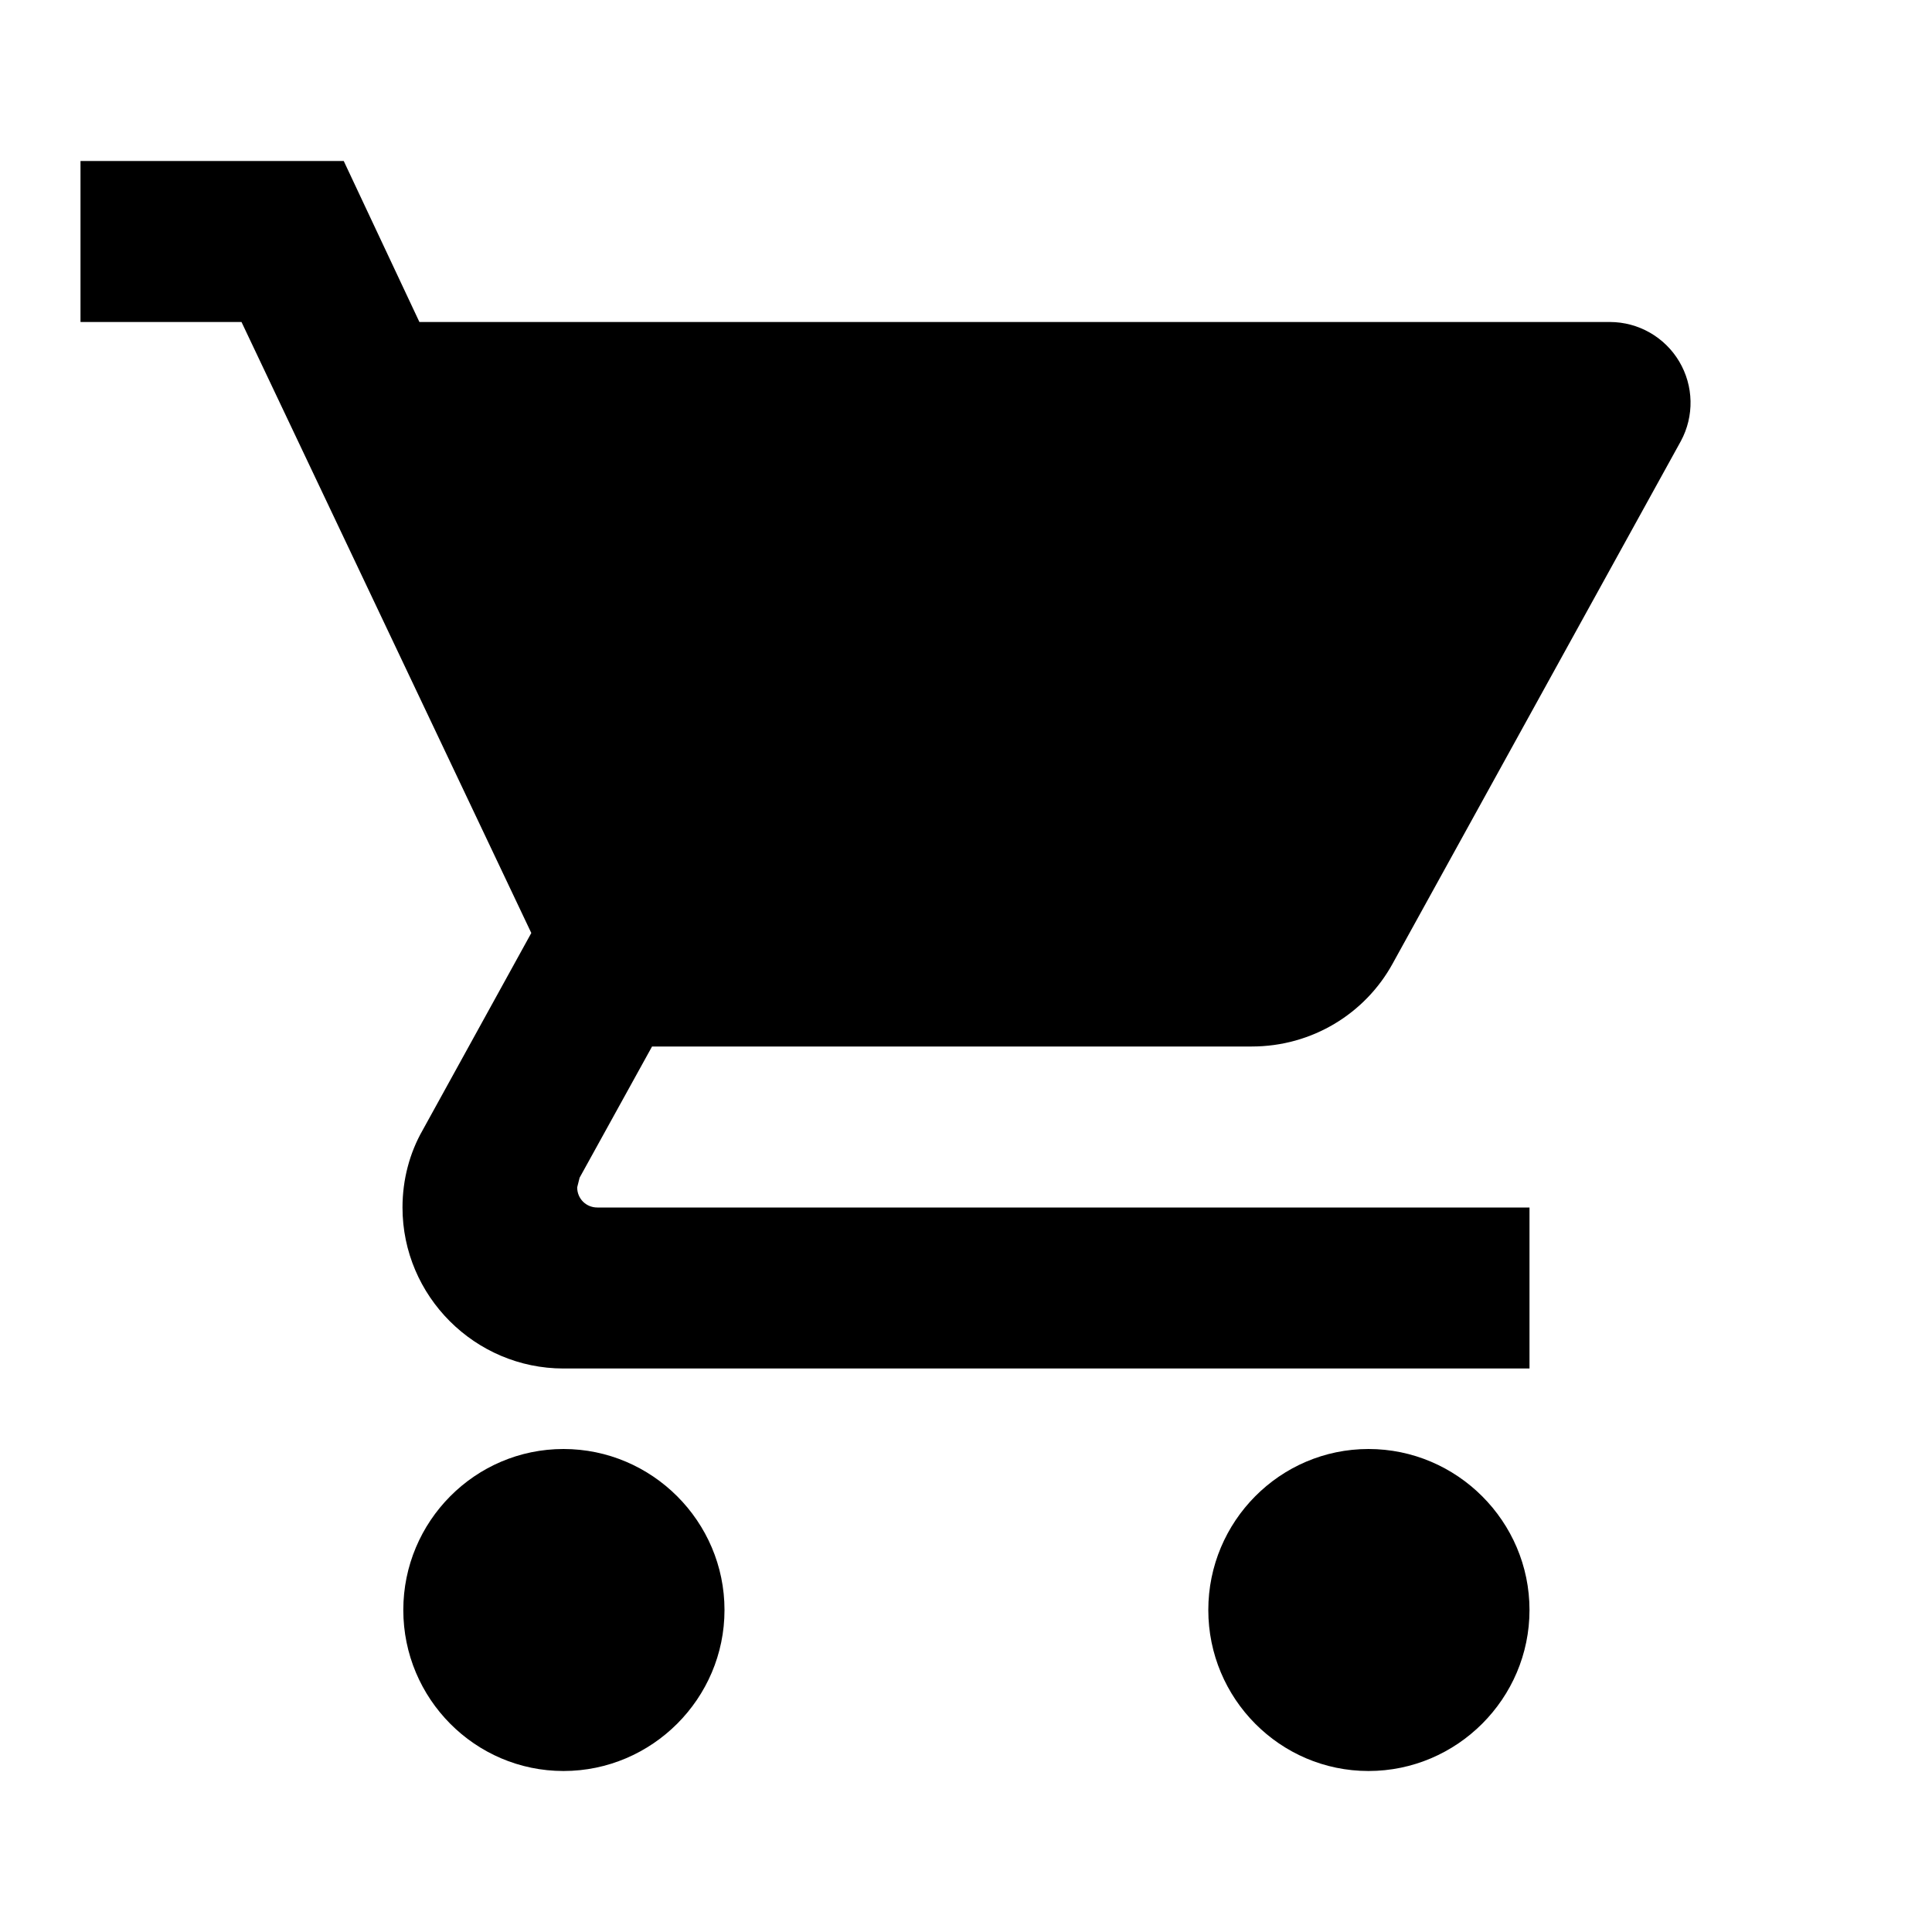
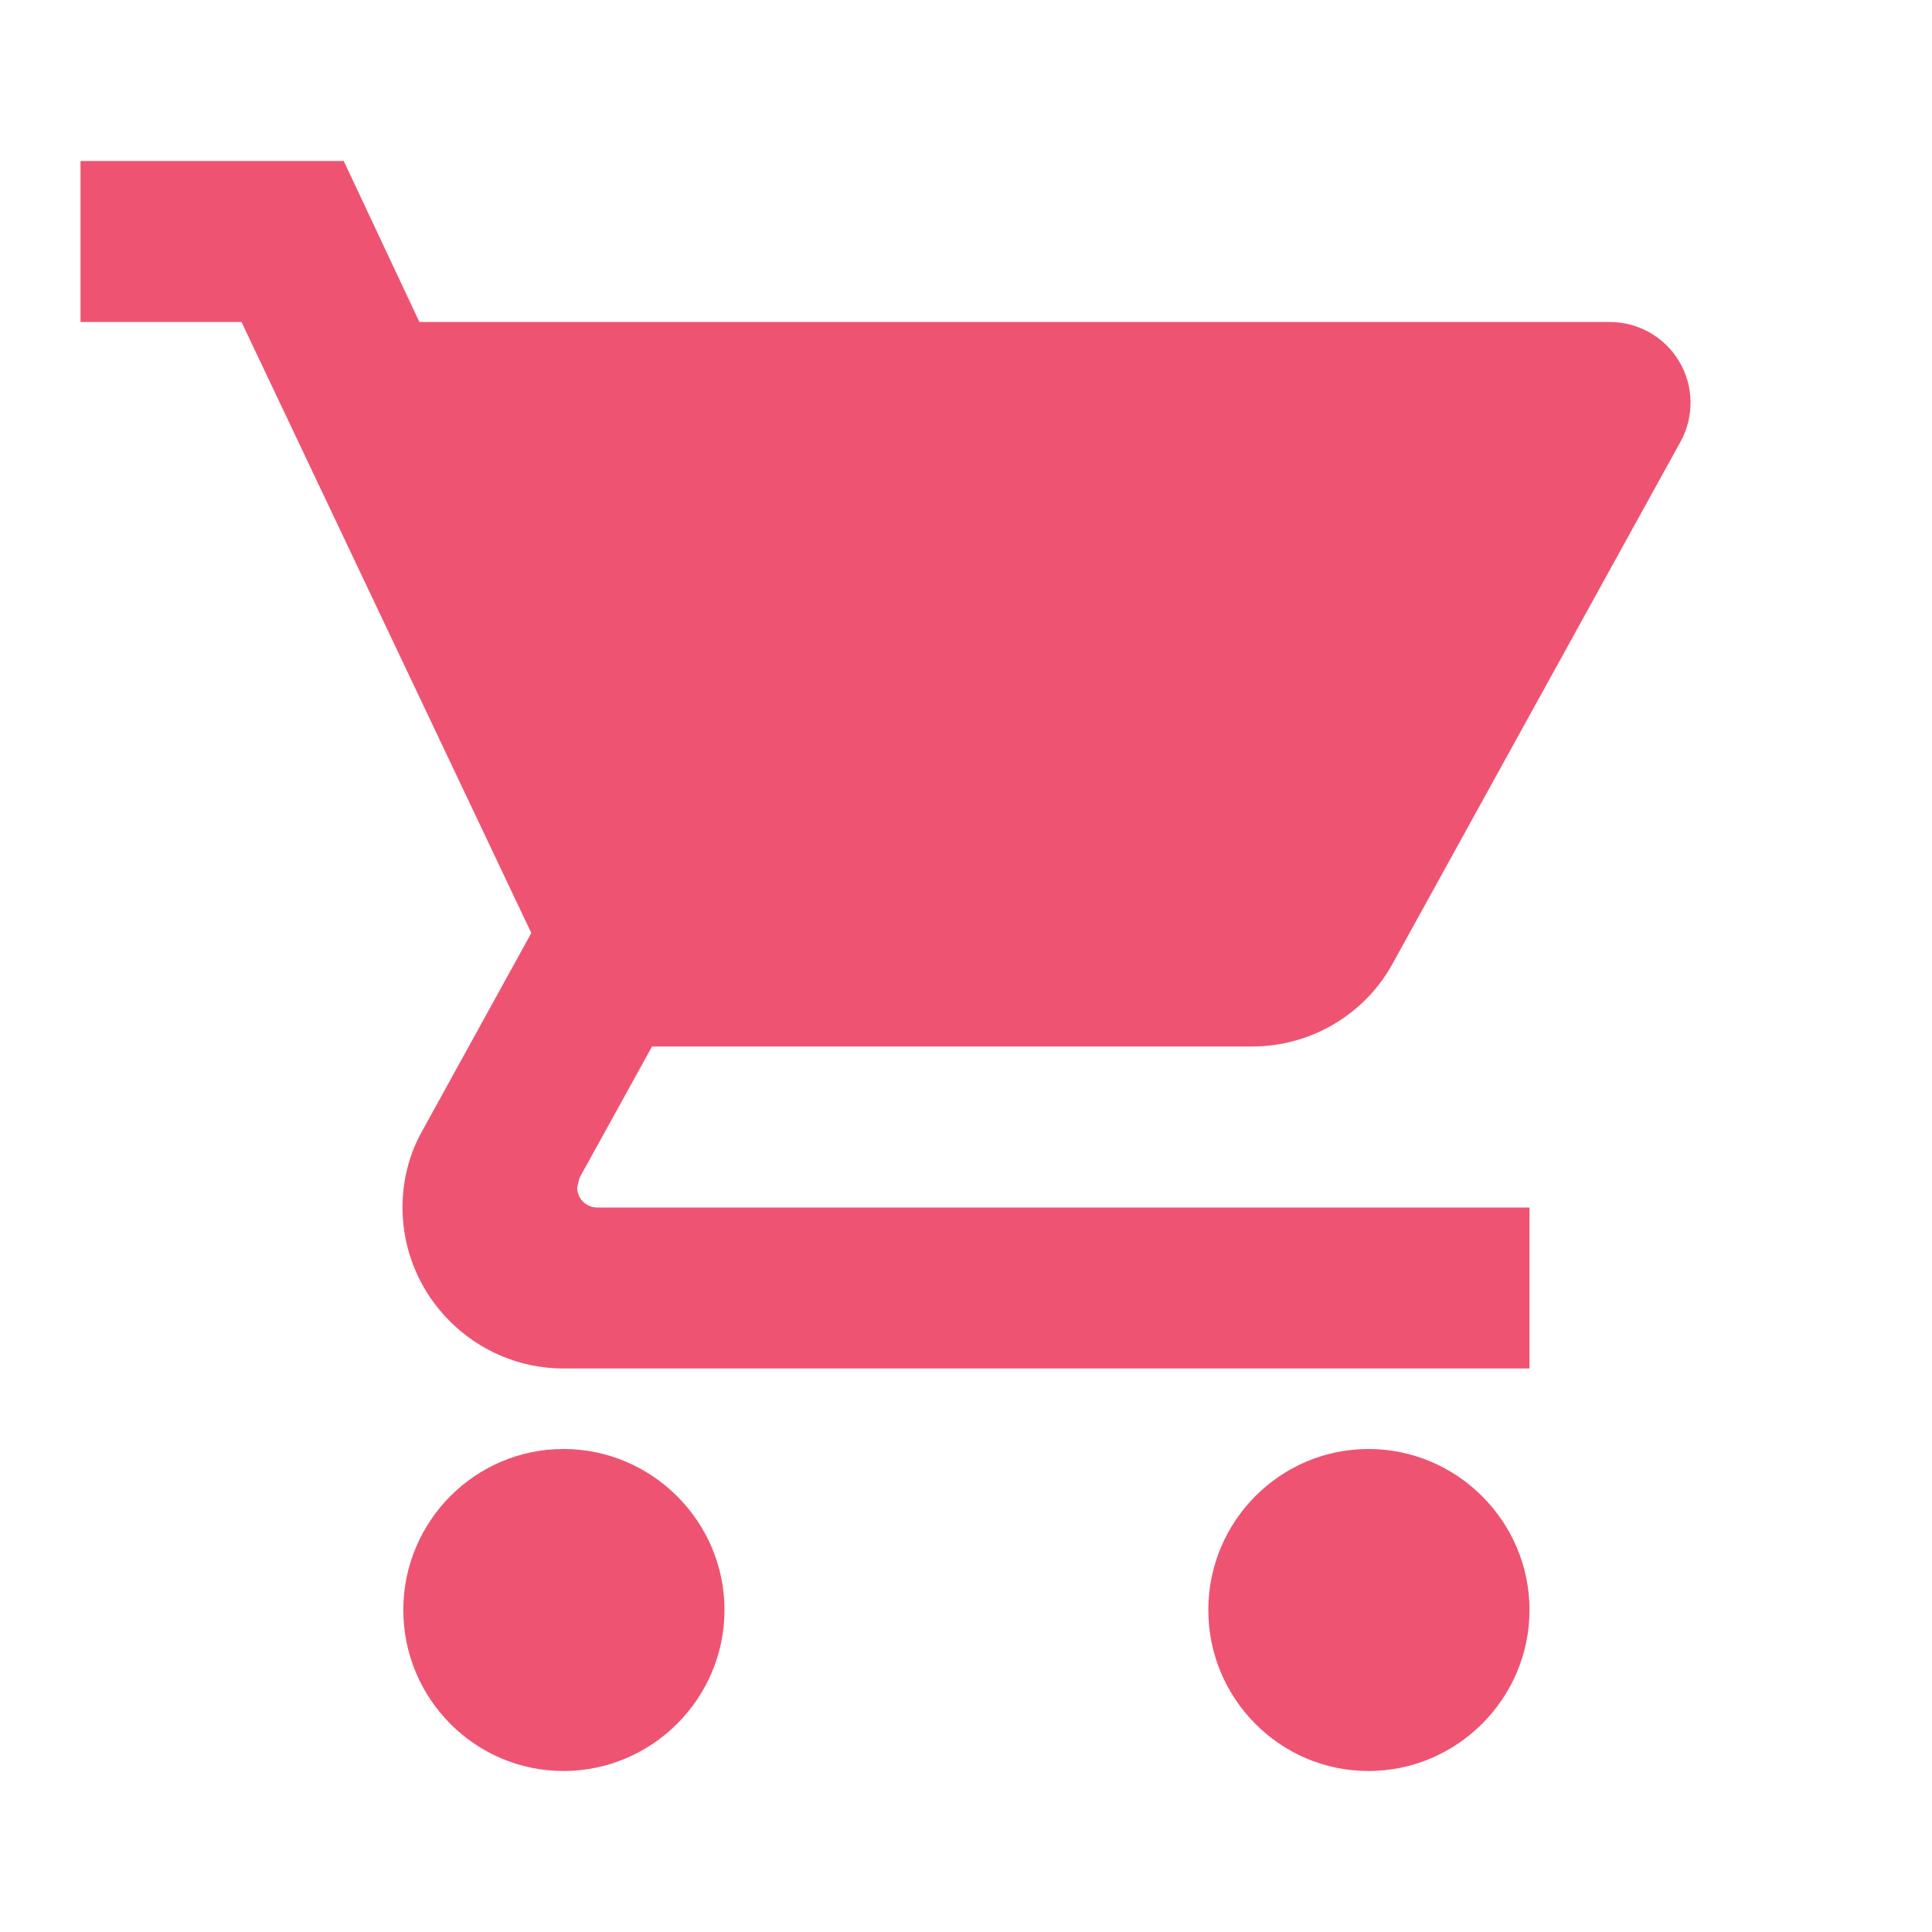
<svg xmlns="http://www.w3.org/2000/svg" version="1.1" id="Layer_1" focusable="false" x="0px" y="0px" viewBox="0 0 24 24" style="enable-background:new 0 0 24 24;" xml:space="preserve">
-   <path d="M7 18c-1.1 0-1.99.9-1.99 2S5.9 22 7 22s2-.9 2-2-.9-2-2-2zM1 2v2h2l3.6 7.59-1.35 2.45c-.16.28-.25.61-.25.96 0 1.1.9 2 2 2h12v-2H7.42c-.14 0-.25-.11-.25-.25l.03-.12.9-1.63h7.45c.75 0 1.41-.41 1.75-1.03l3.58-6.49A1.003 1.003 0 0 0 20 4H5.21l-.94-2H1zm16 16c-1.1 0-1.99.9-1.99 2s.89 2 1.99 2 2-.9 2-2-.9-2-2-2z" />
+   <path fill="#ee5471" d="M7 18c-1.1 0-1.99.9-1.99 2S5.9 22 7 22s2-.9 2-2-.9-2-2-2zM1 2v2h2l3.6 7.59-1.35 2.45c-.16.28-.25.61-.25.96 0 1.1.9 2 2 2h12v-2H7.42c-.14 0-.25-.11-.25-.25l.03-.12.9-1.63h7.45c.75 0 1.41-.41 1.75-1.03l3.58-6.49A1.003 1.003 0 0 0 20 4H5.21l-.94-2H1zm16 16c-1.1 0-1.99.9-1.99 2s.89 2 1.99 2 2-.9 2-2-.9-2-2-2z" />
</svg>
